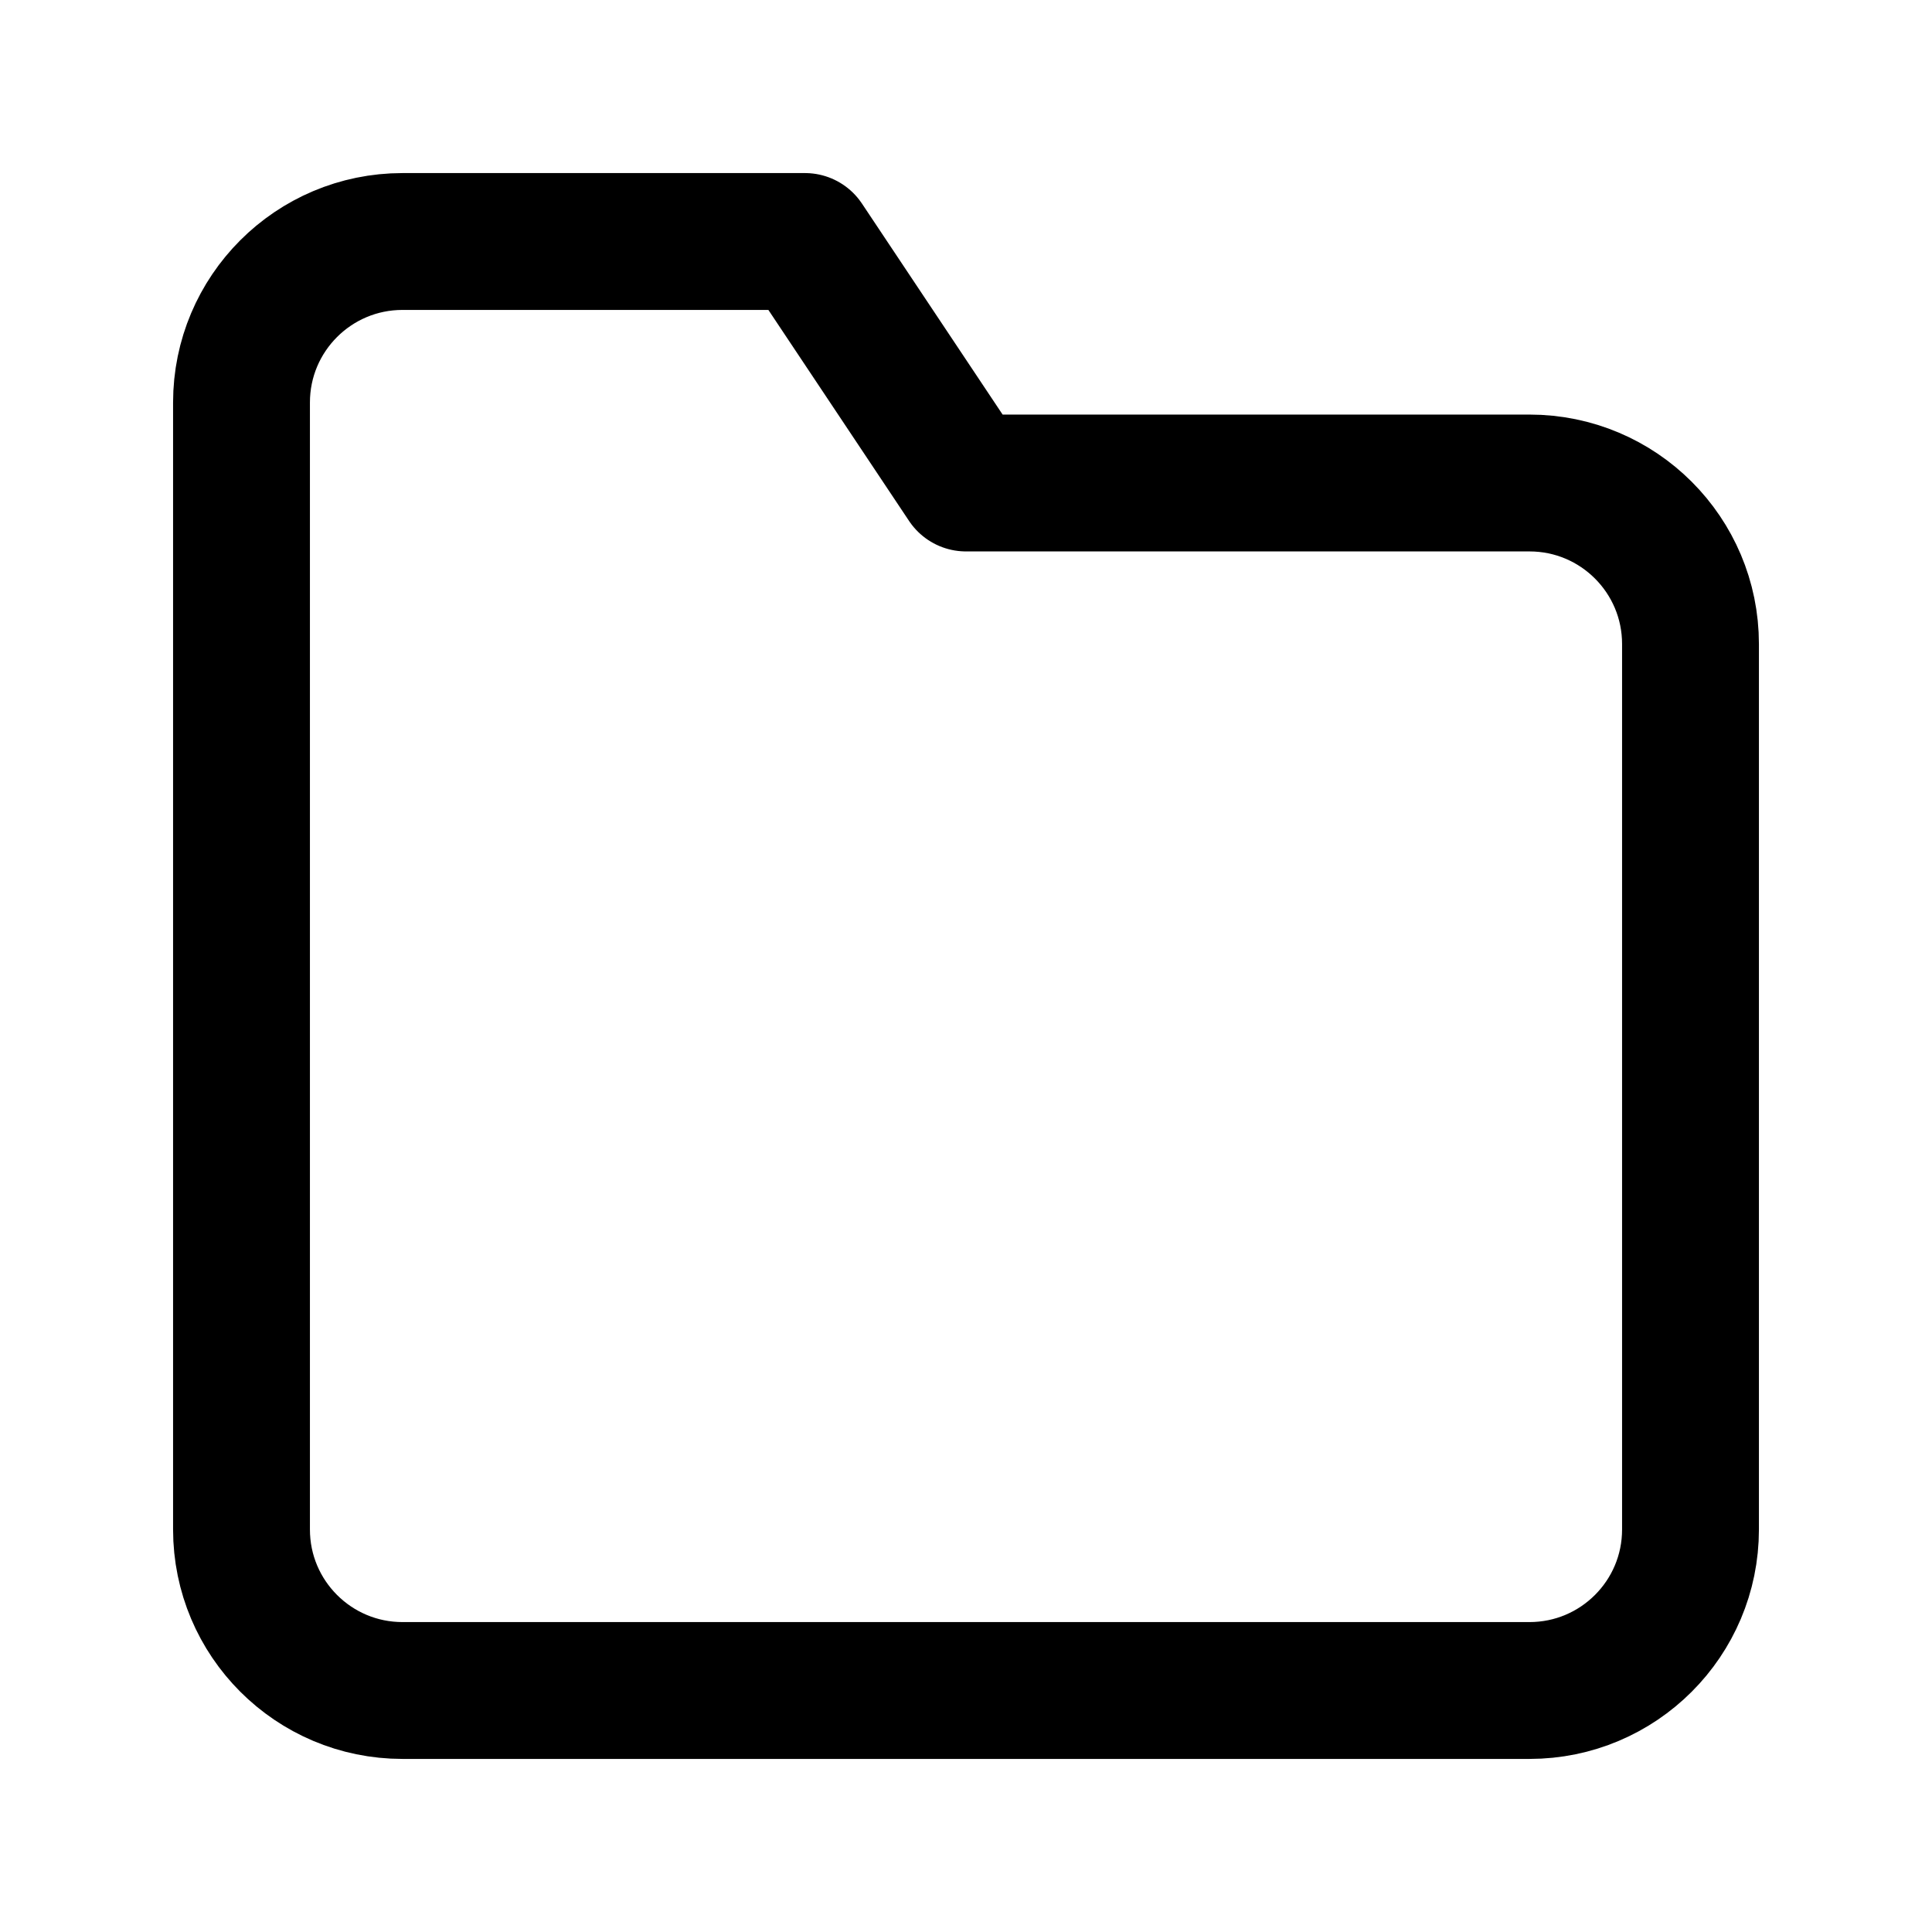
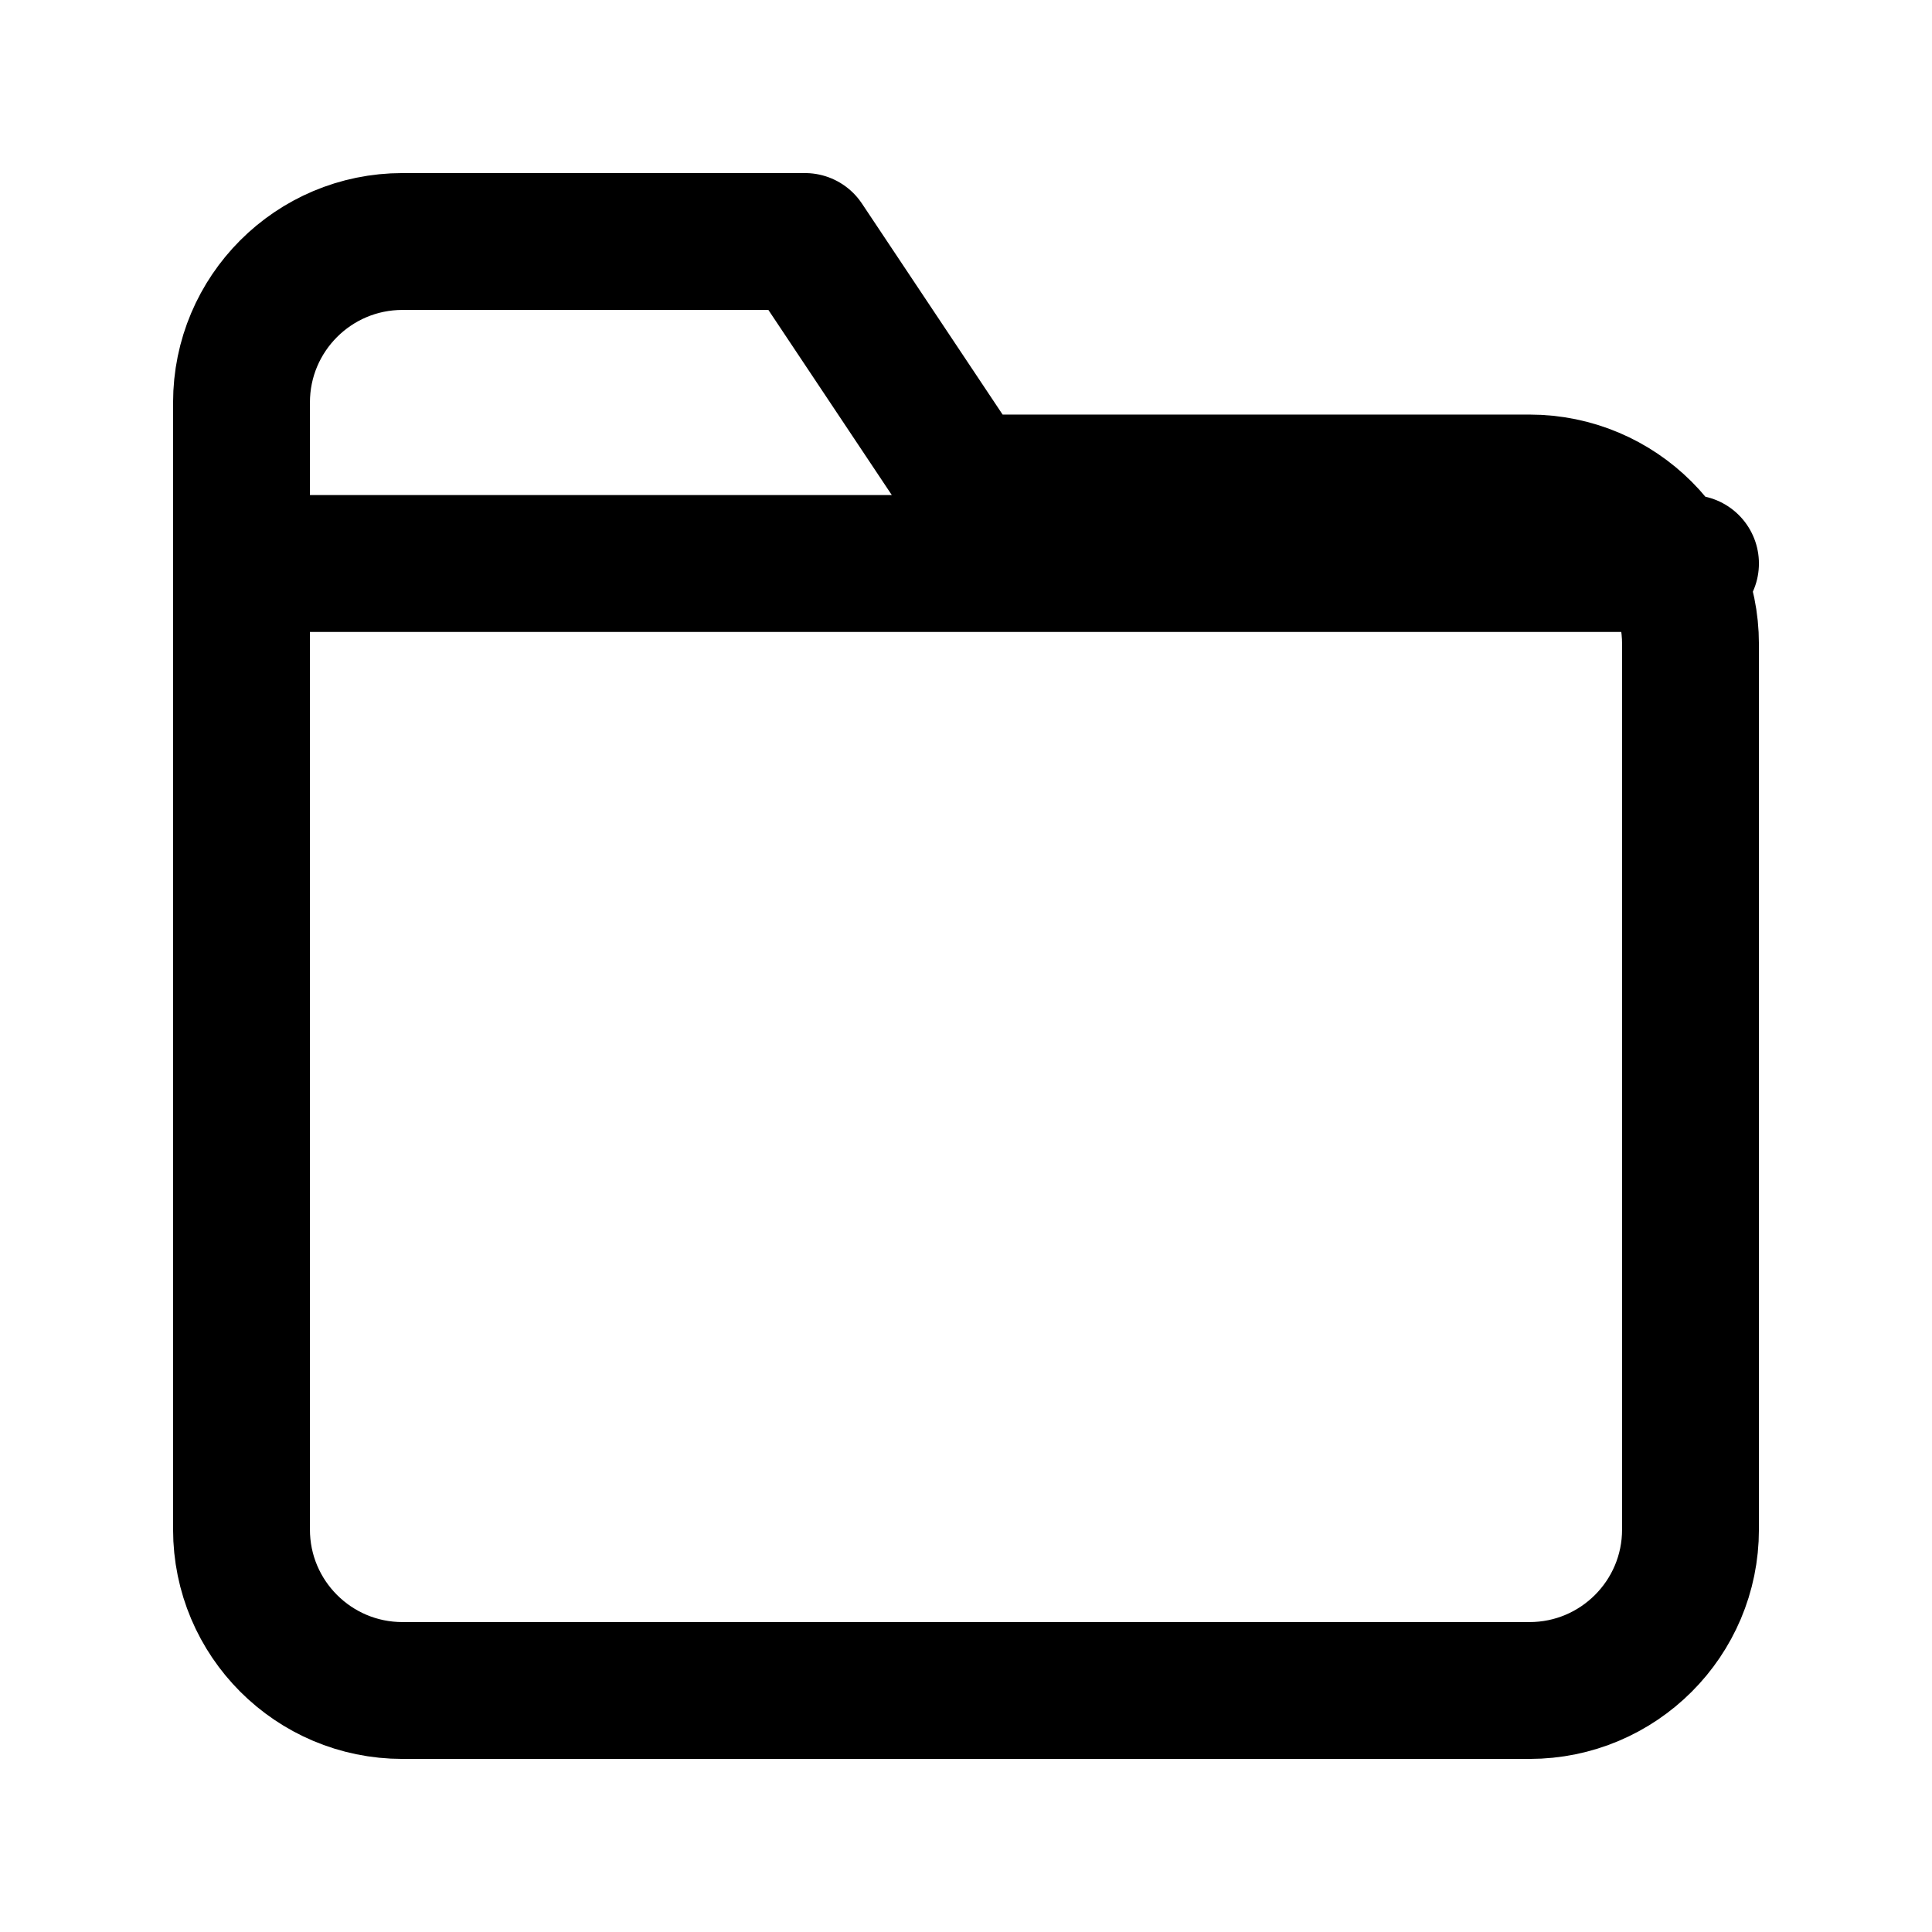
<svg xmlns="http://www.w3.org/2000/svg" width="24" height="24" viewBox="0 0 24 24" fill="none" stroke="#000" stroke-width="1.7" stroke-linecap="round" stroke-linejoin="round">
-   <path d="M3 7V5a2 2 0 0 1 2-2h5l2 3h7a2 2 0 0 1 2 2v11a2 2 0 0 1-2 2H5a2 2 0 0 1-2-2V7Z" />
+   <path d="M3 7V5a2 2 0 0 1 2-2h5l2 3h7a2 2 0 0 1 2 2v11a2 2 0 0 1-2 2H5a2 2 0 0 1-2-2V7h18" />
</svg>
